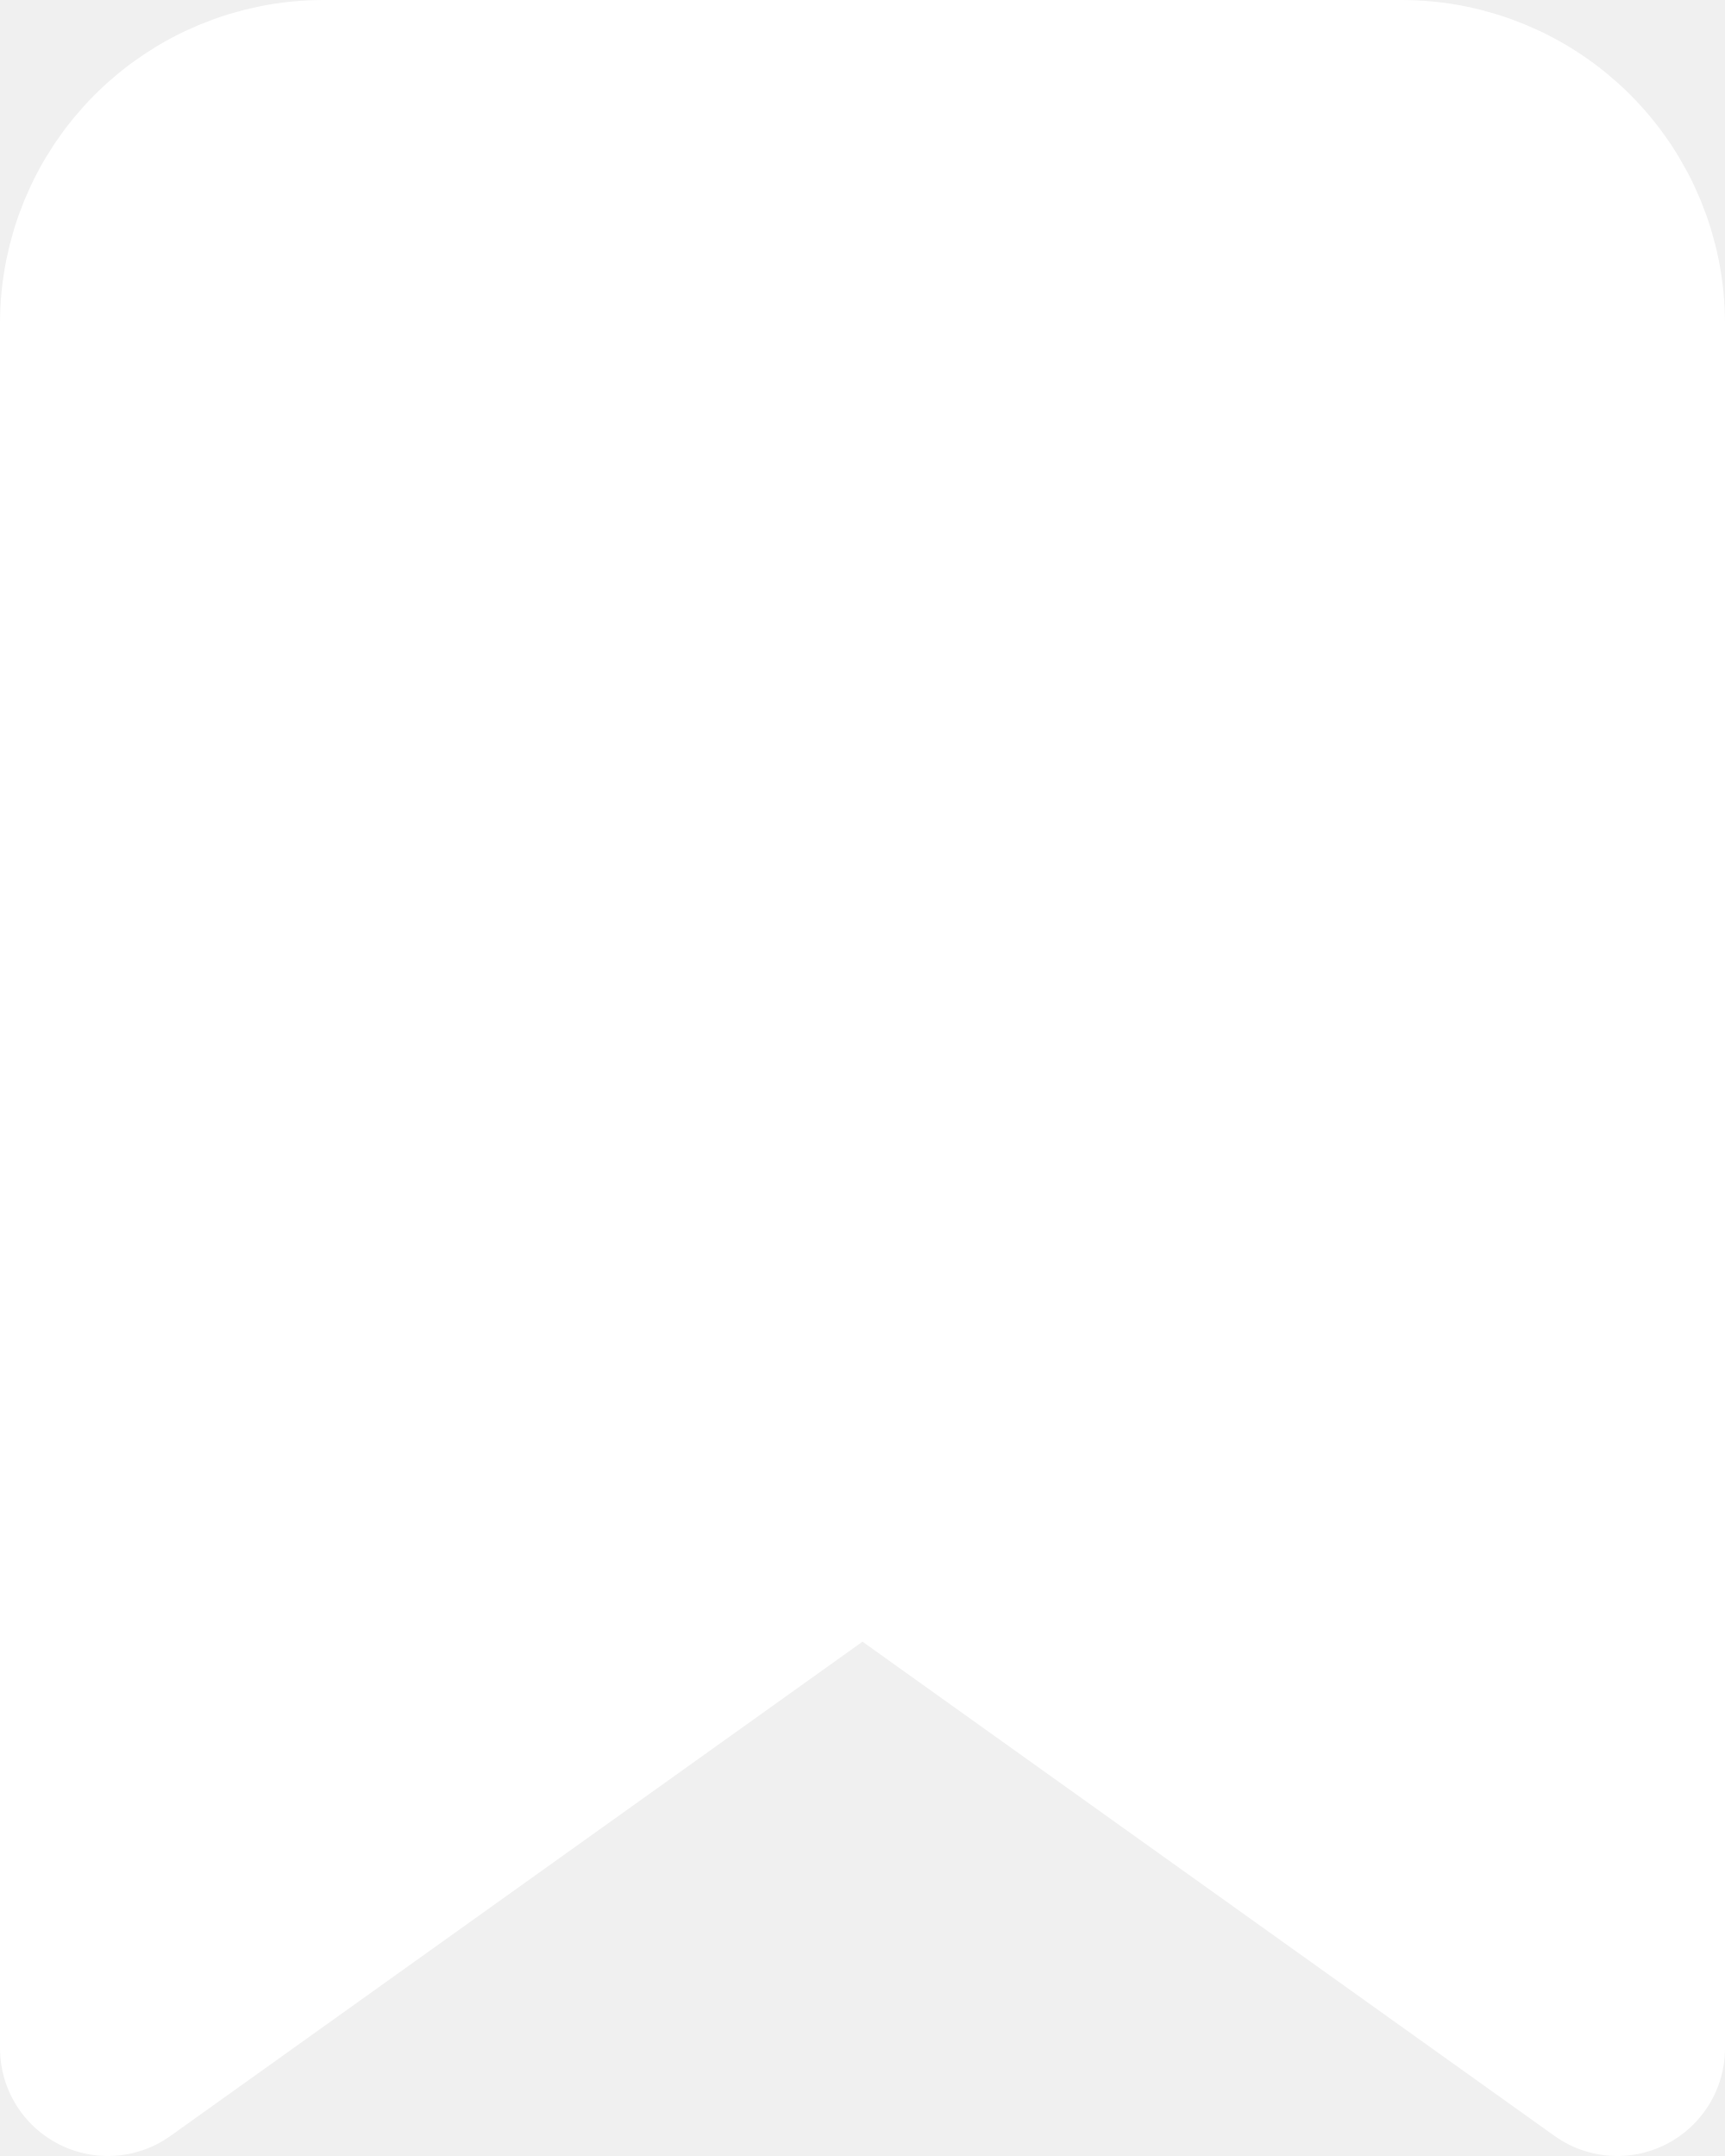
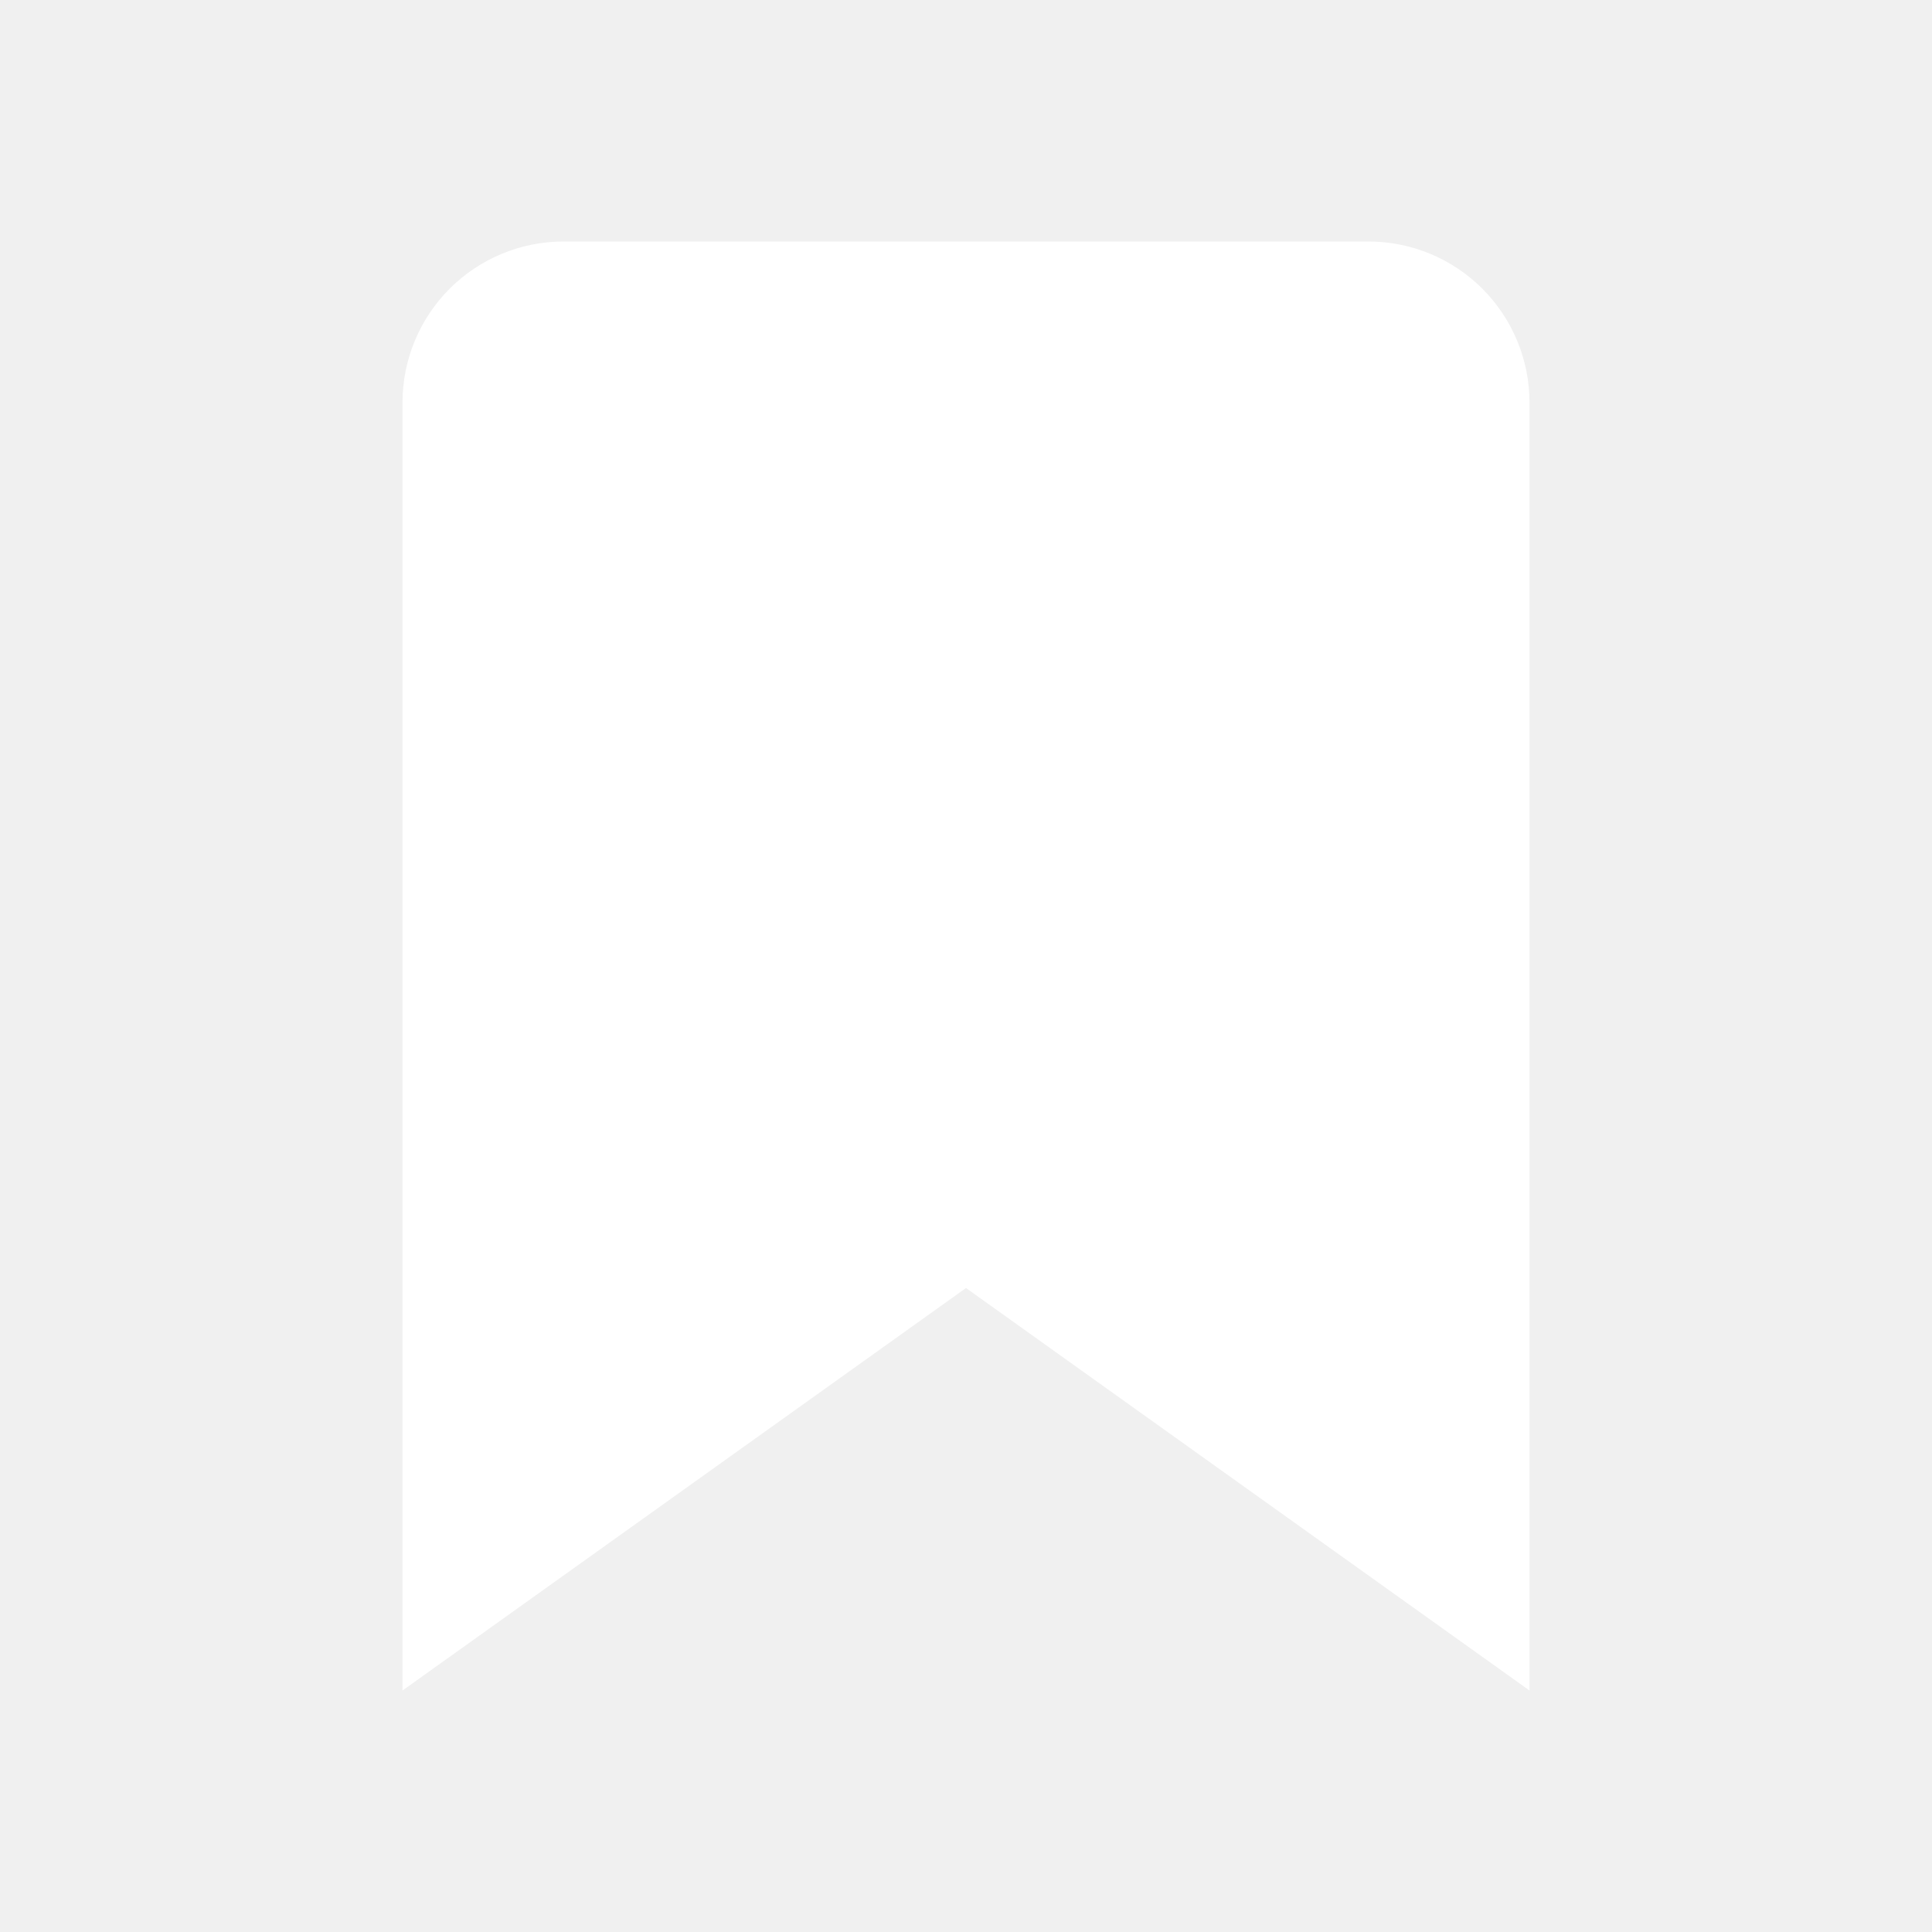
- <svg xmlns="http://www.w3.org/2000/svg" width="16" height="20" viewBox="0 0 16 20" fill="none">
-   <path d="M15 19L8 14L1 19V3C1 2.47 1.211 1.961 1.586 1.586C1.961 1.211 2.47 1 3 1H13C13.53 1 14.039 1.211 14.414 1.586C14.789 1.961 15 2.47 15 3V19Z" fill="white" stroke="white" stroke-width="2" stroke-linecap="round" stroke-linejoin="round" />
+ <svg xmlns="http://www.w3.org/2000/svg" width="24" height="24" viewBox="0 0 24 24" fill="none">
+   <path d="M19 21L12 16L5 21V5C5 4.47 5.211 3.961 5.586 3.586C5.961 3.211 6.47 3 7 3H17C17.53 3 18.039 3.211 18.414 3.586C18.789 3.961 19 4.47 19 5V21Z" fill="white" />
</svg>
